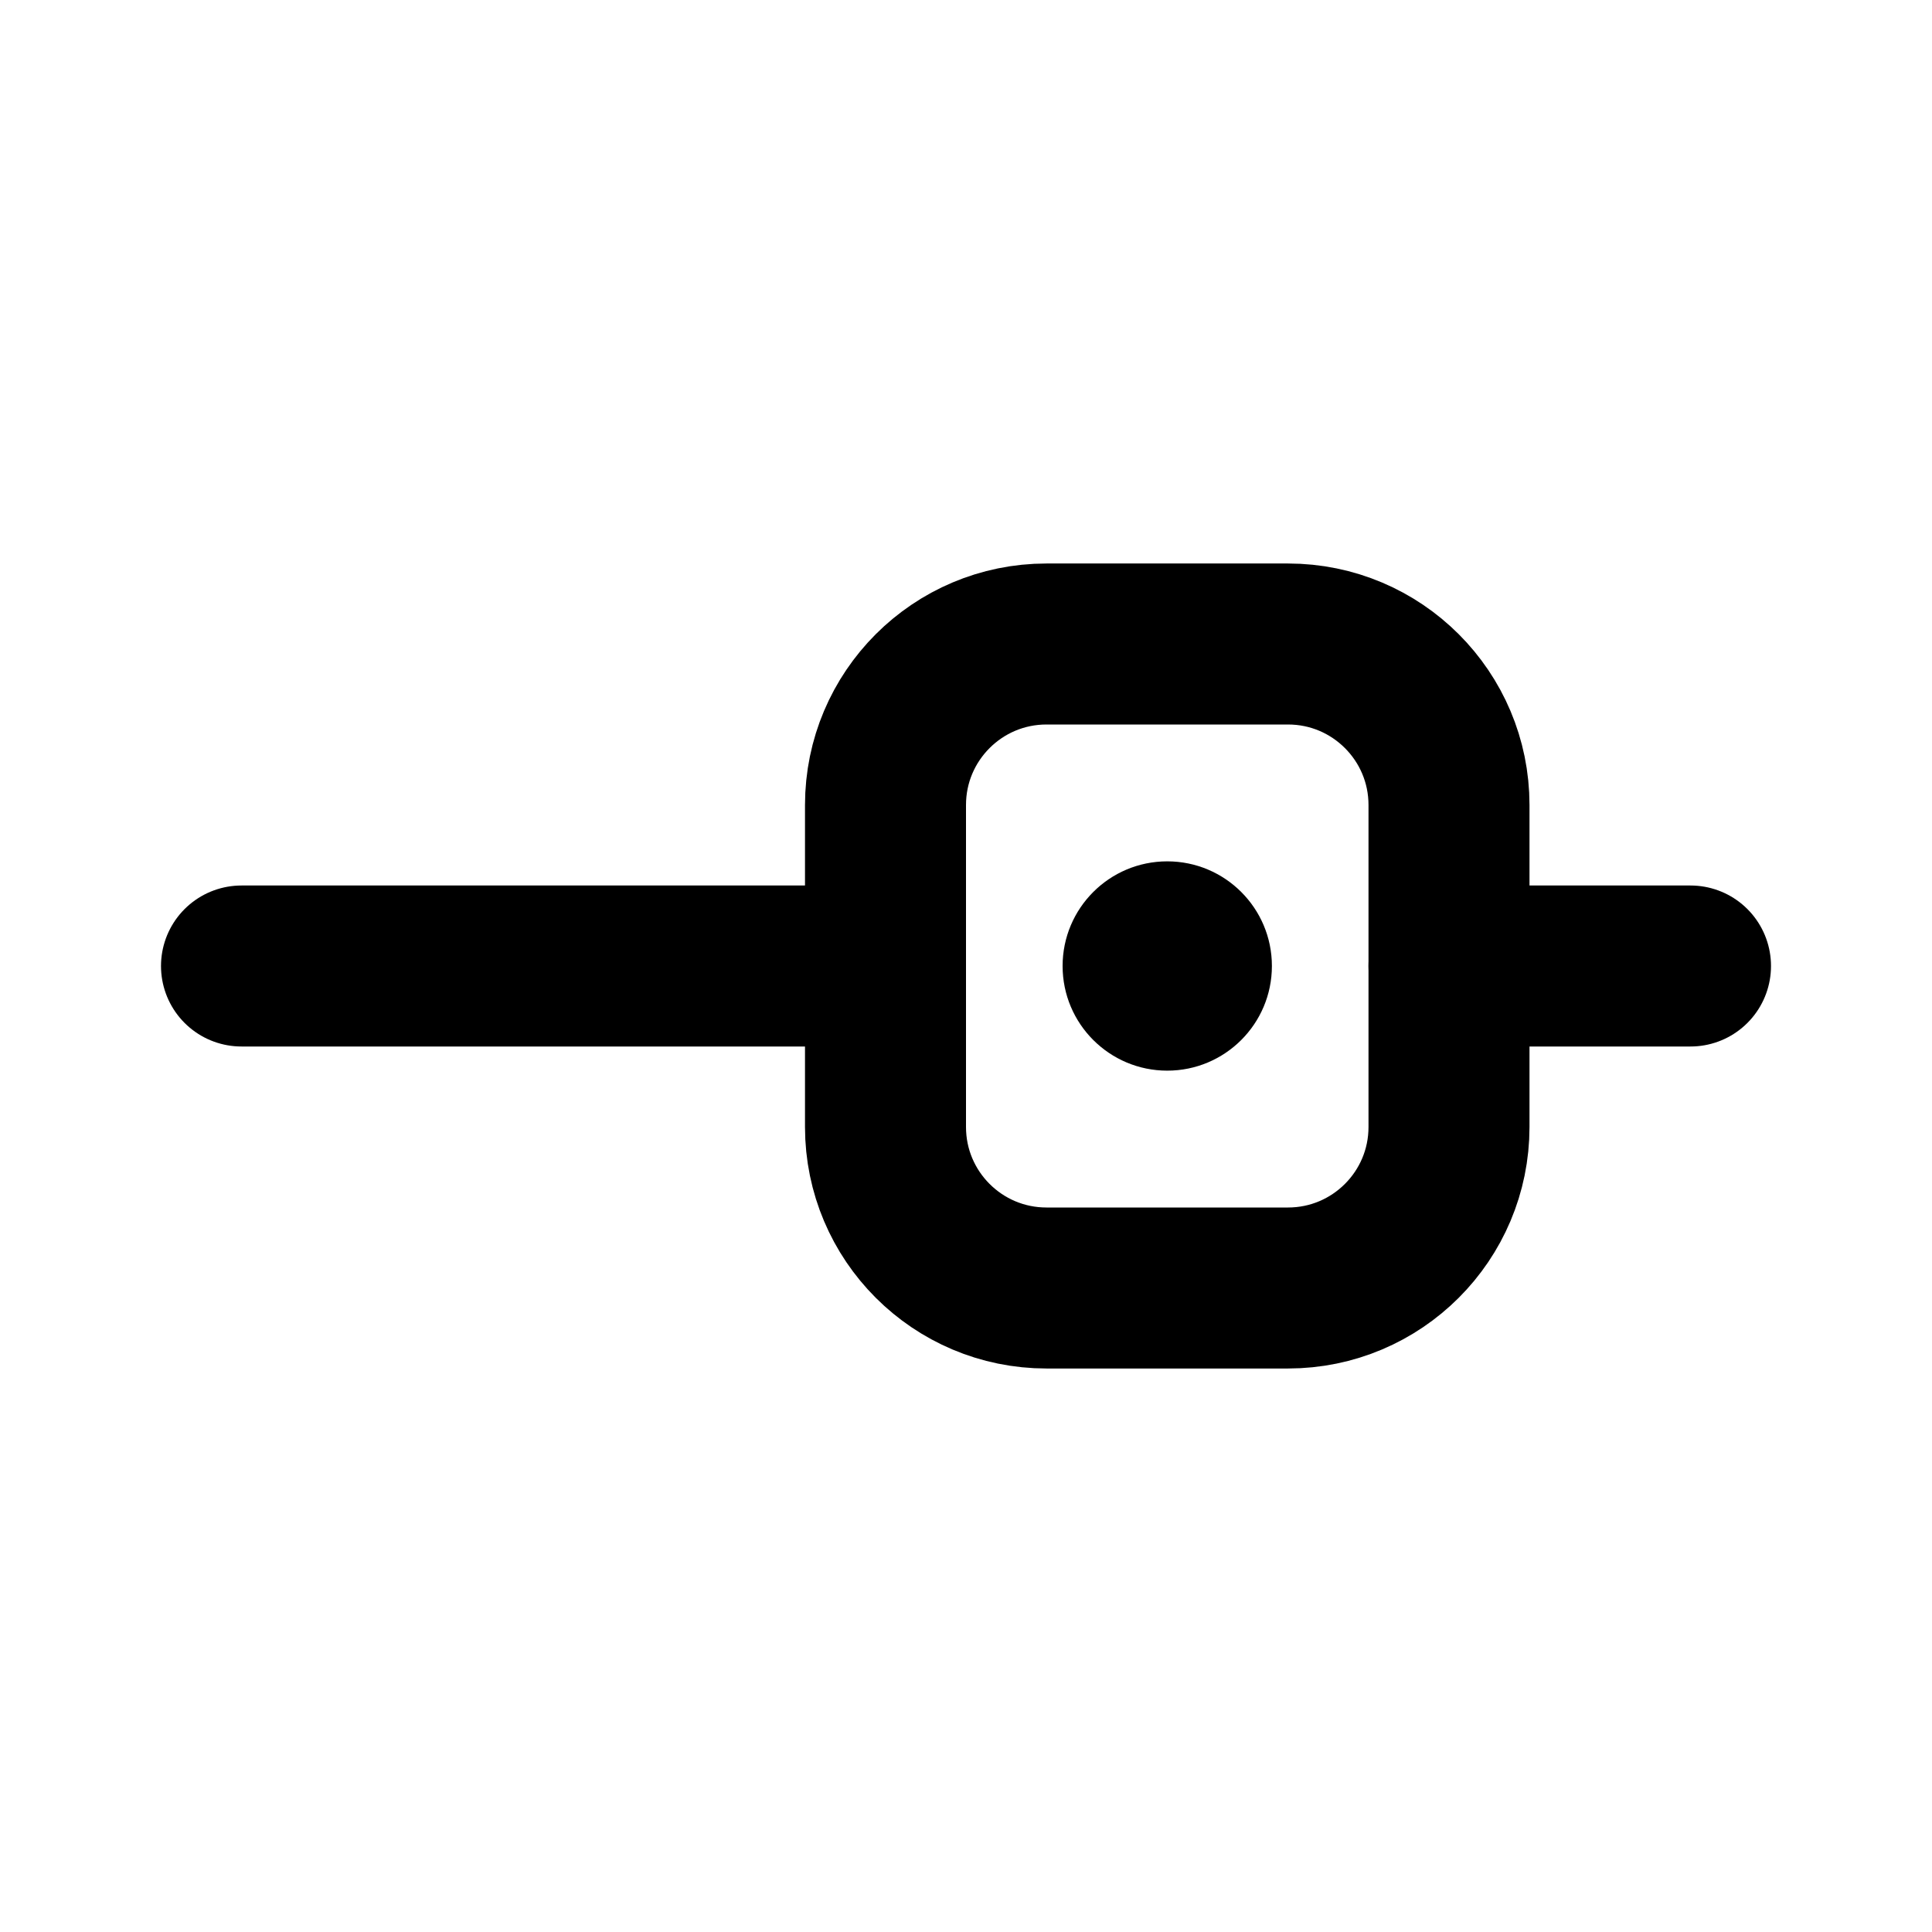
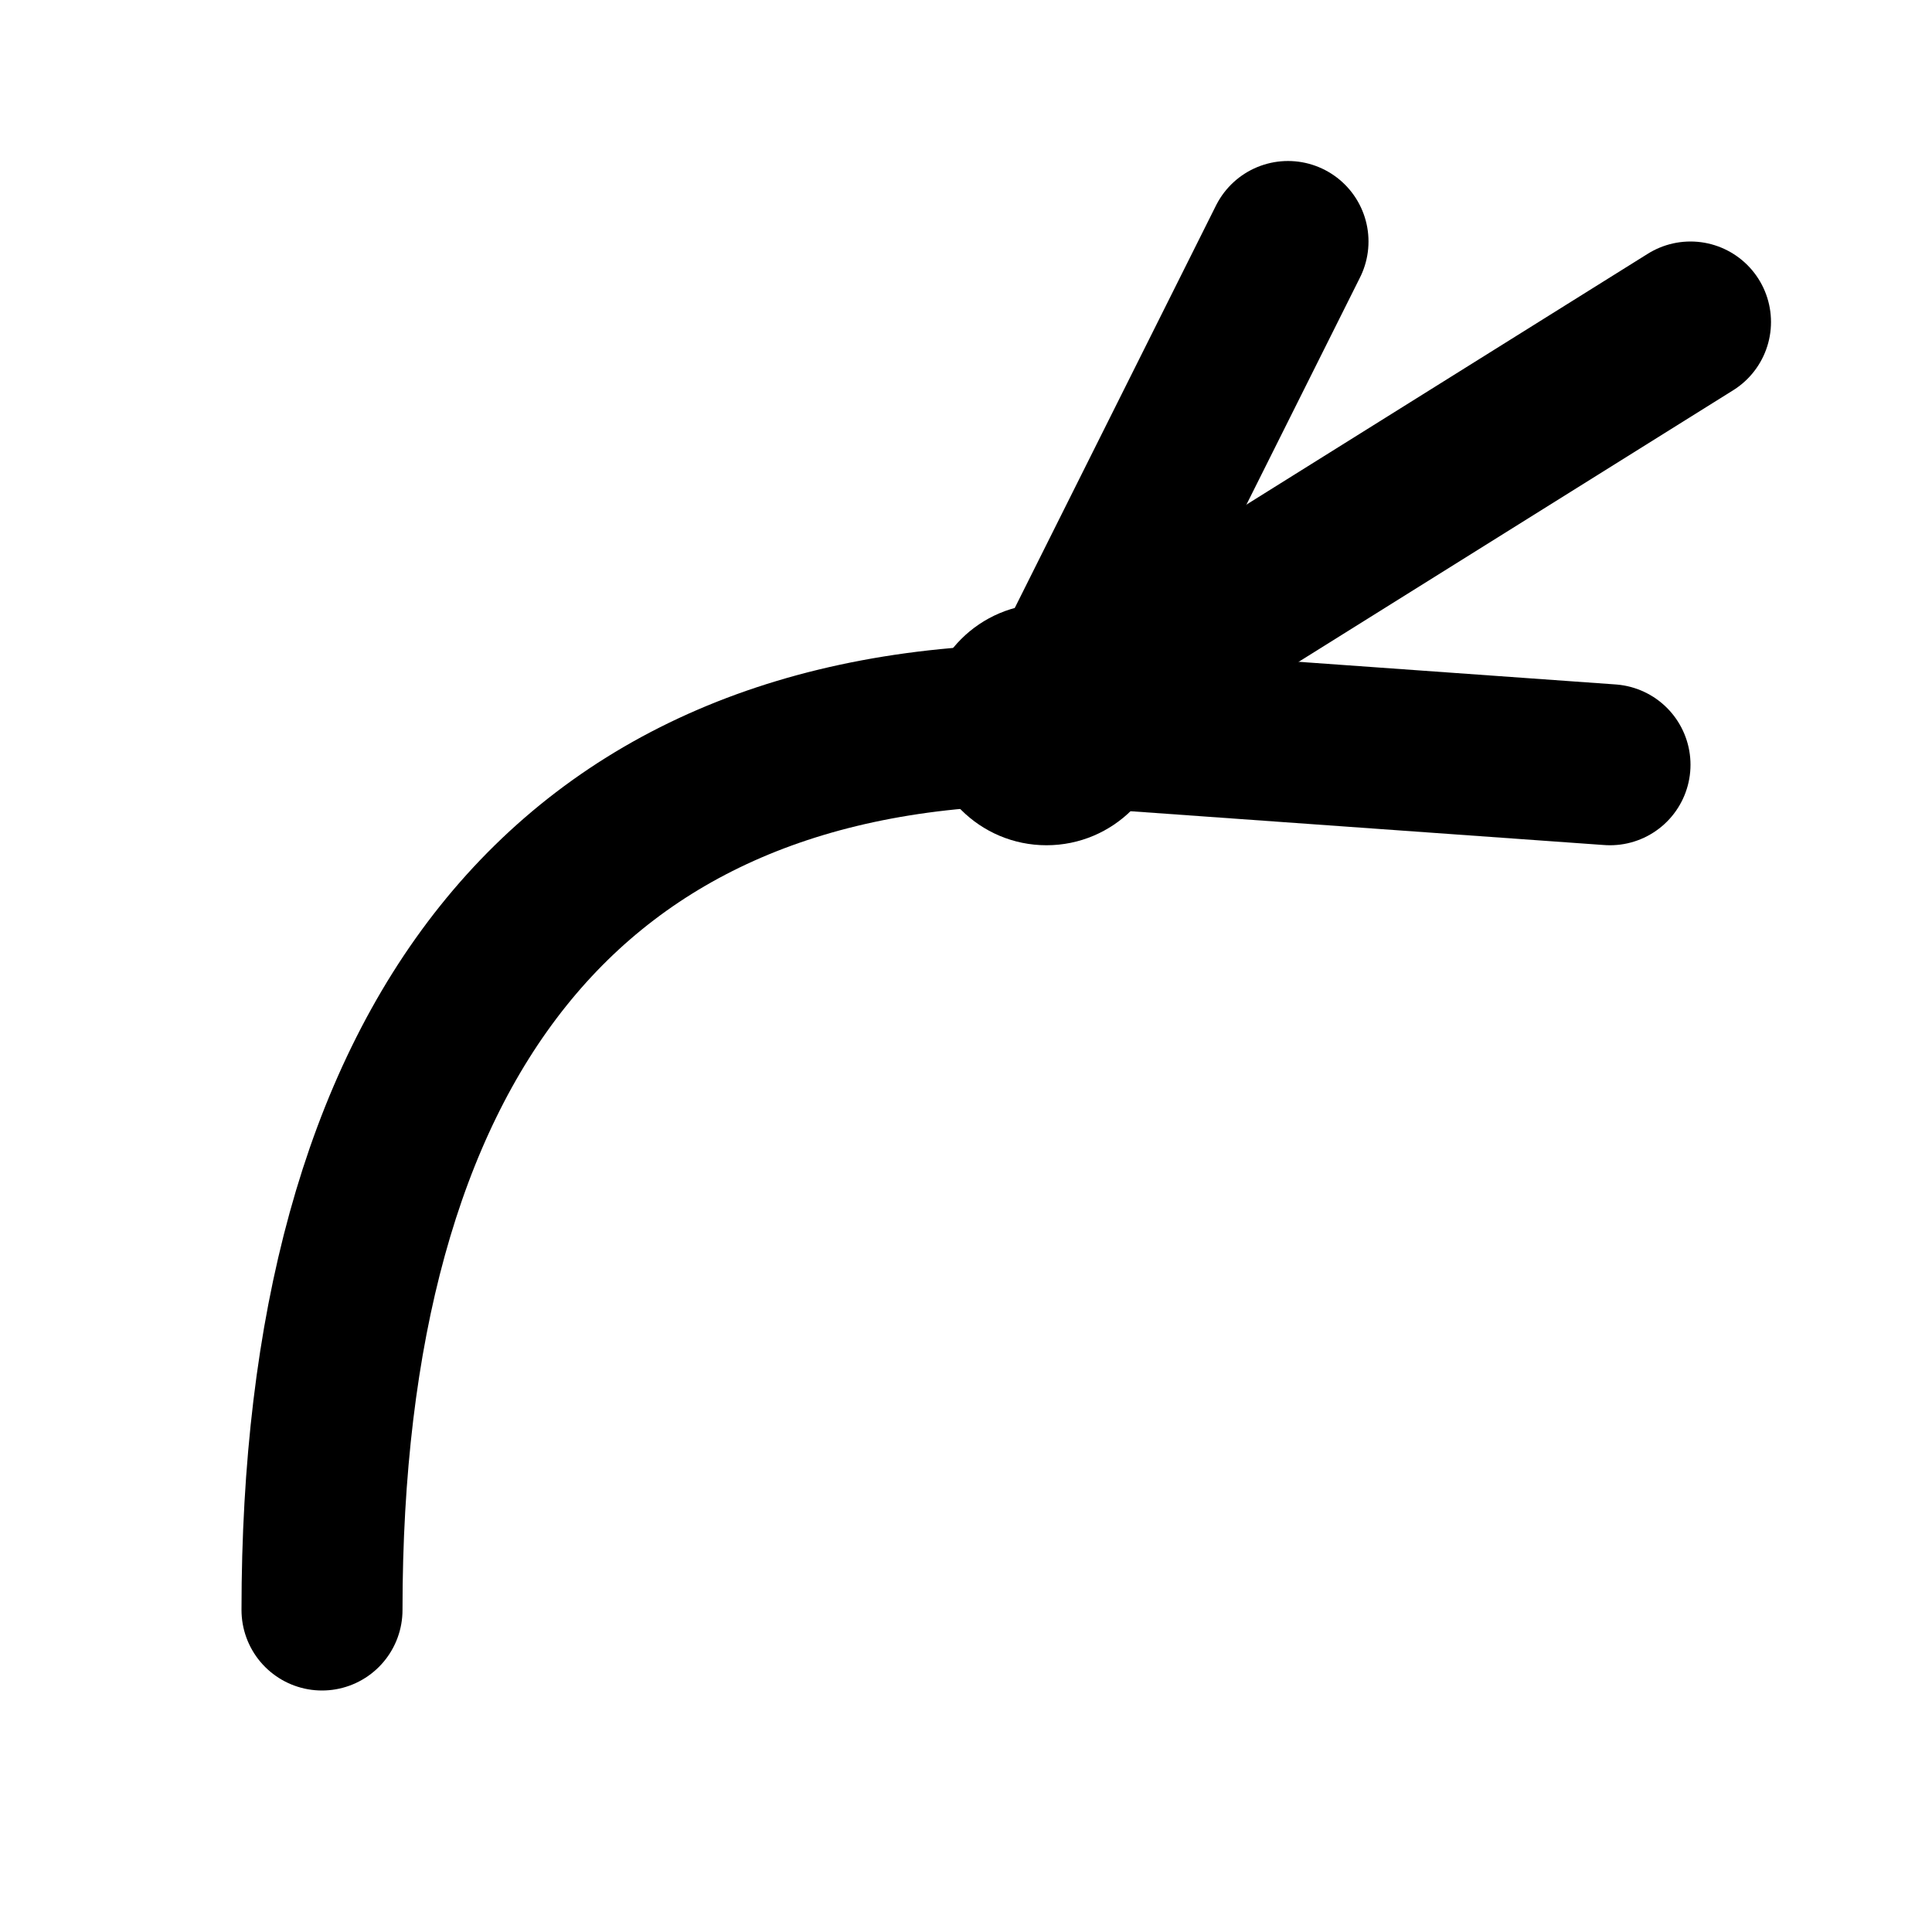
<svg xmlns="http://www.w3.org/2000/svg" viewBox="0 0 24 24" width="24" height="24">
  <g fill="none" stroke="currentColor" stroke-width="2" stroke-linecap="round" stroke-linejoin="round">
-     <path d="M3 12 H11" />
-     <rect x="11" y="8" width="7" height="8" rx="2" />
-     <path d="M18 12 H21" />
-     <circle cx="14.5" cy="12" r="1.3" fill="currentColor" stroke="none" />
+     <path d="M4 20 C4 13 7 9 13 9" />
+     <path d="M13 9 L21 4" />
+     <path d="M13 9 L20 9.5" />
+     <path d="M13 9 L16 3" />
+     <circle cx="13" cy="9" r="1.5" fill="currentColor" stroke="none" />
  </g>
</svg>
